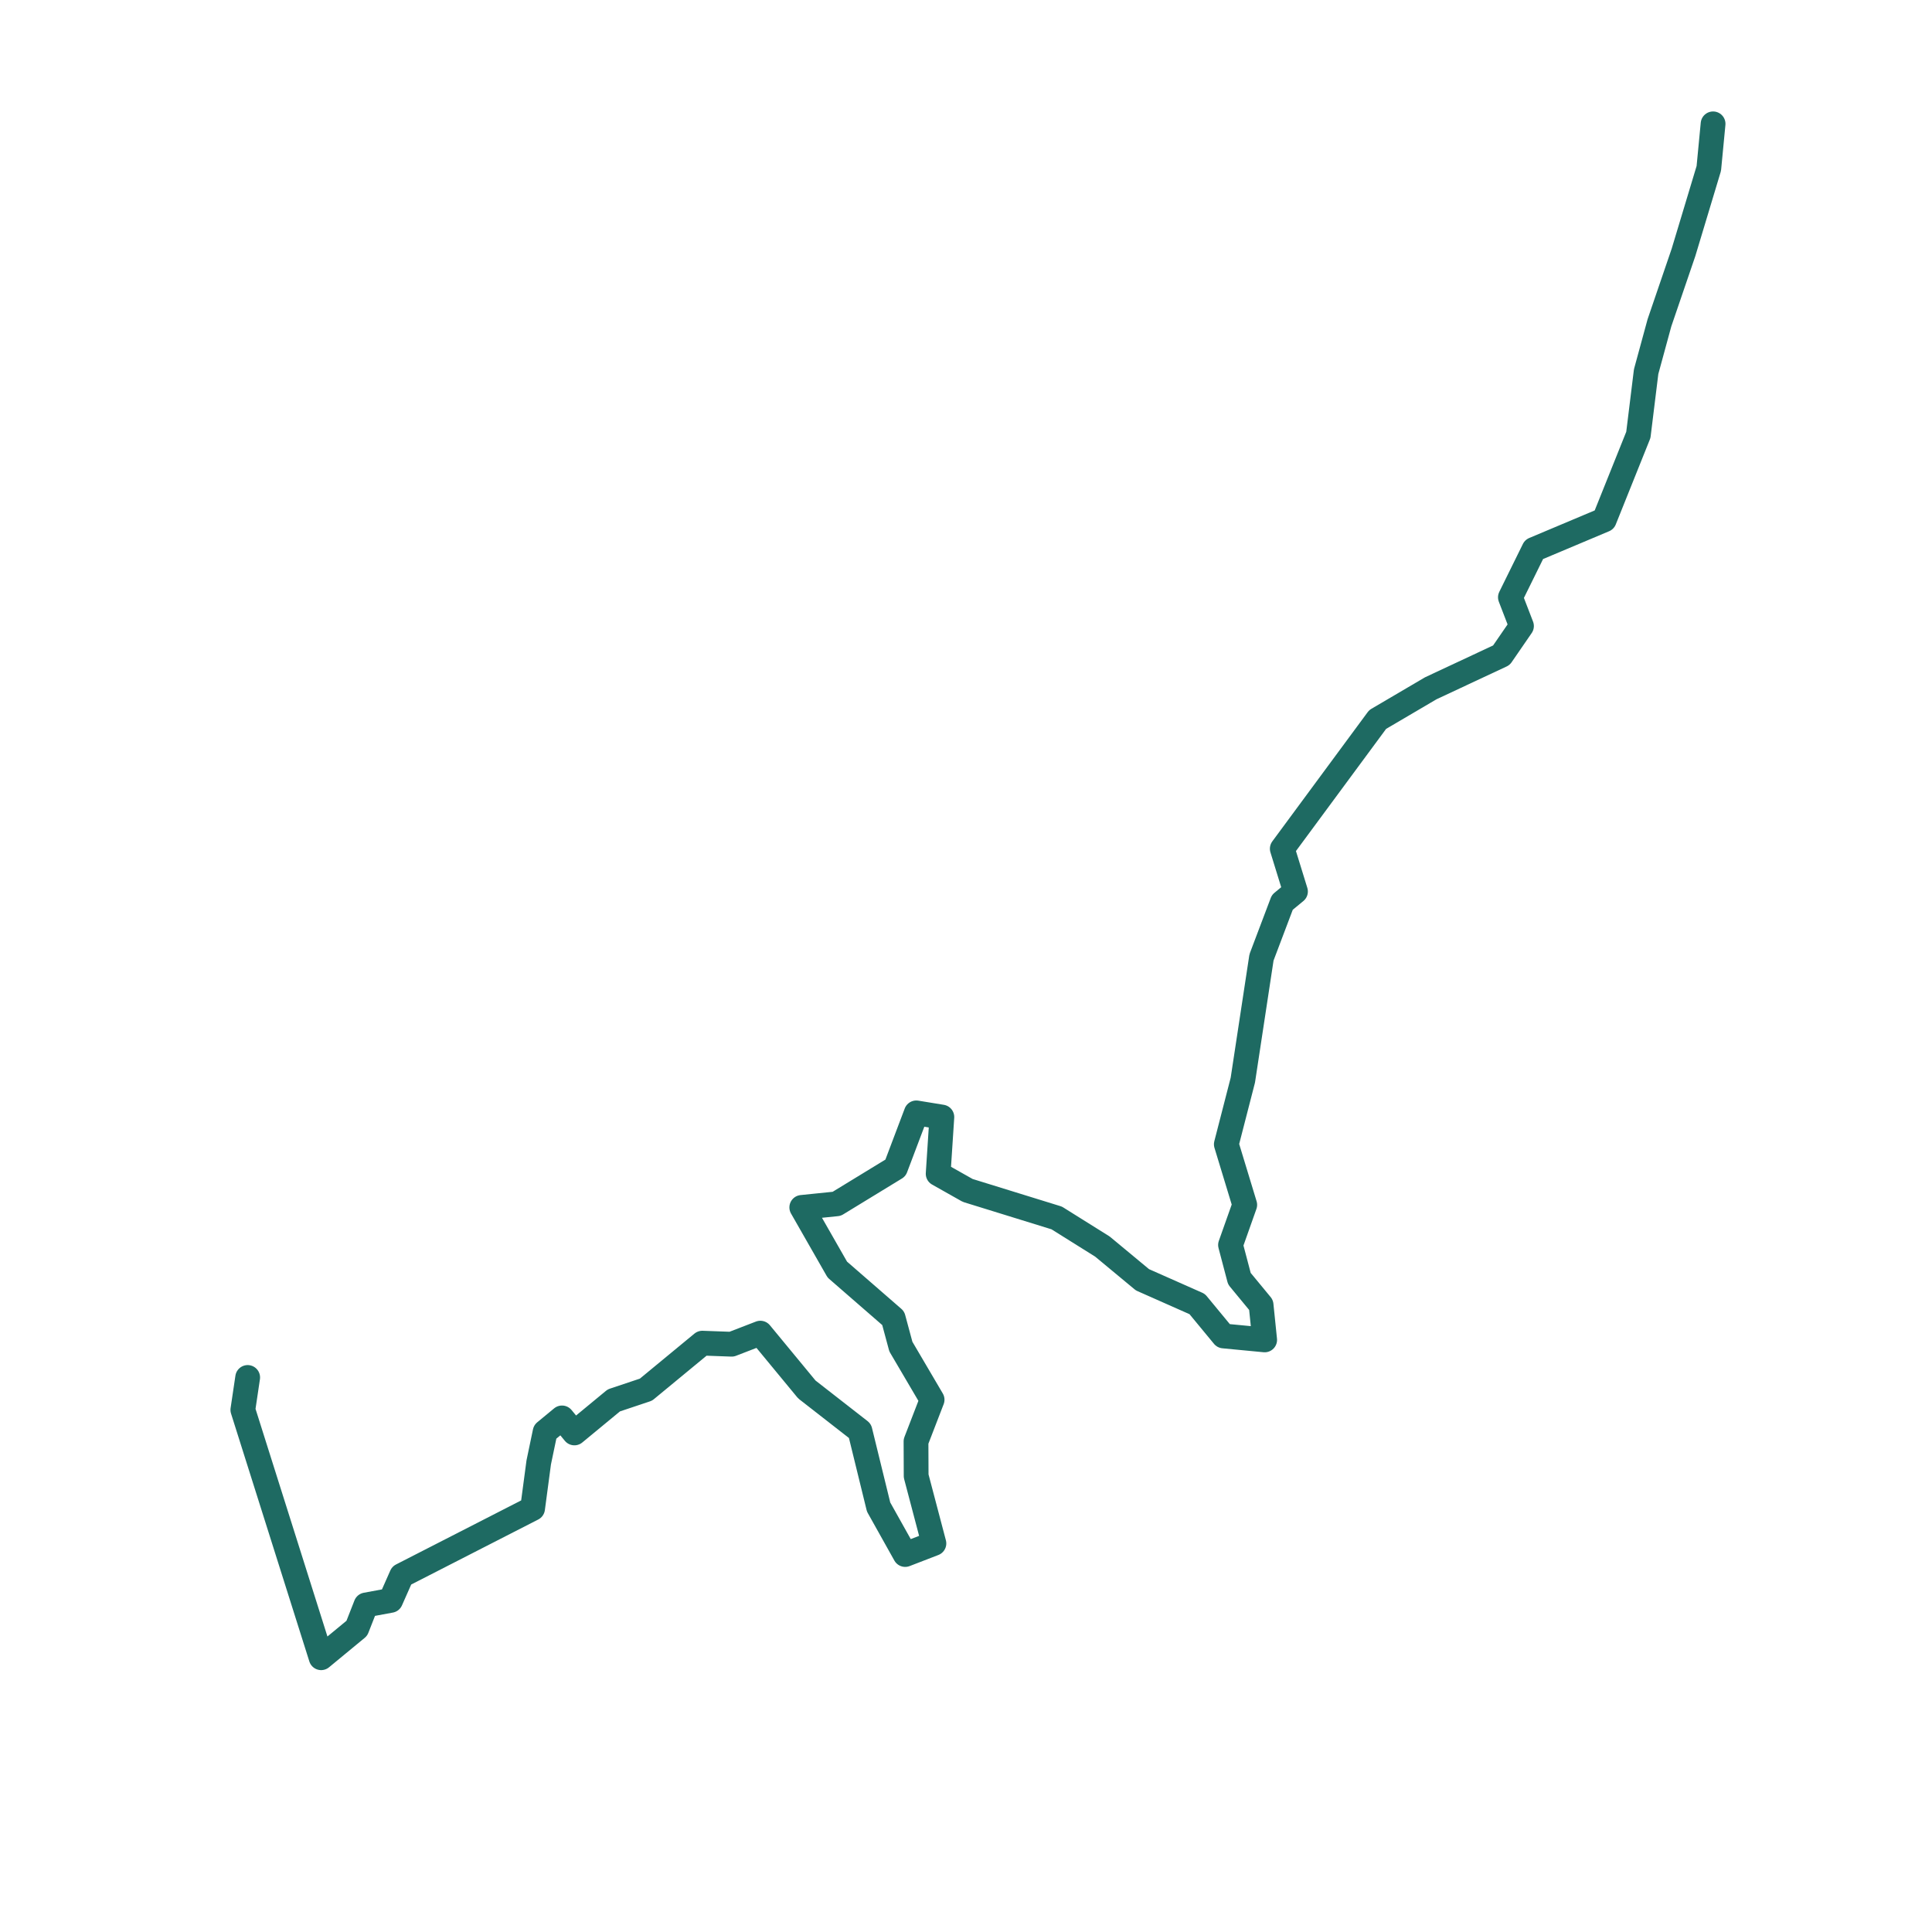
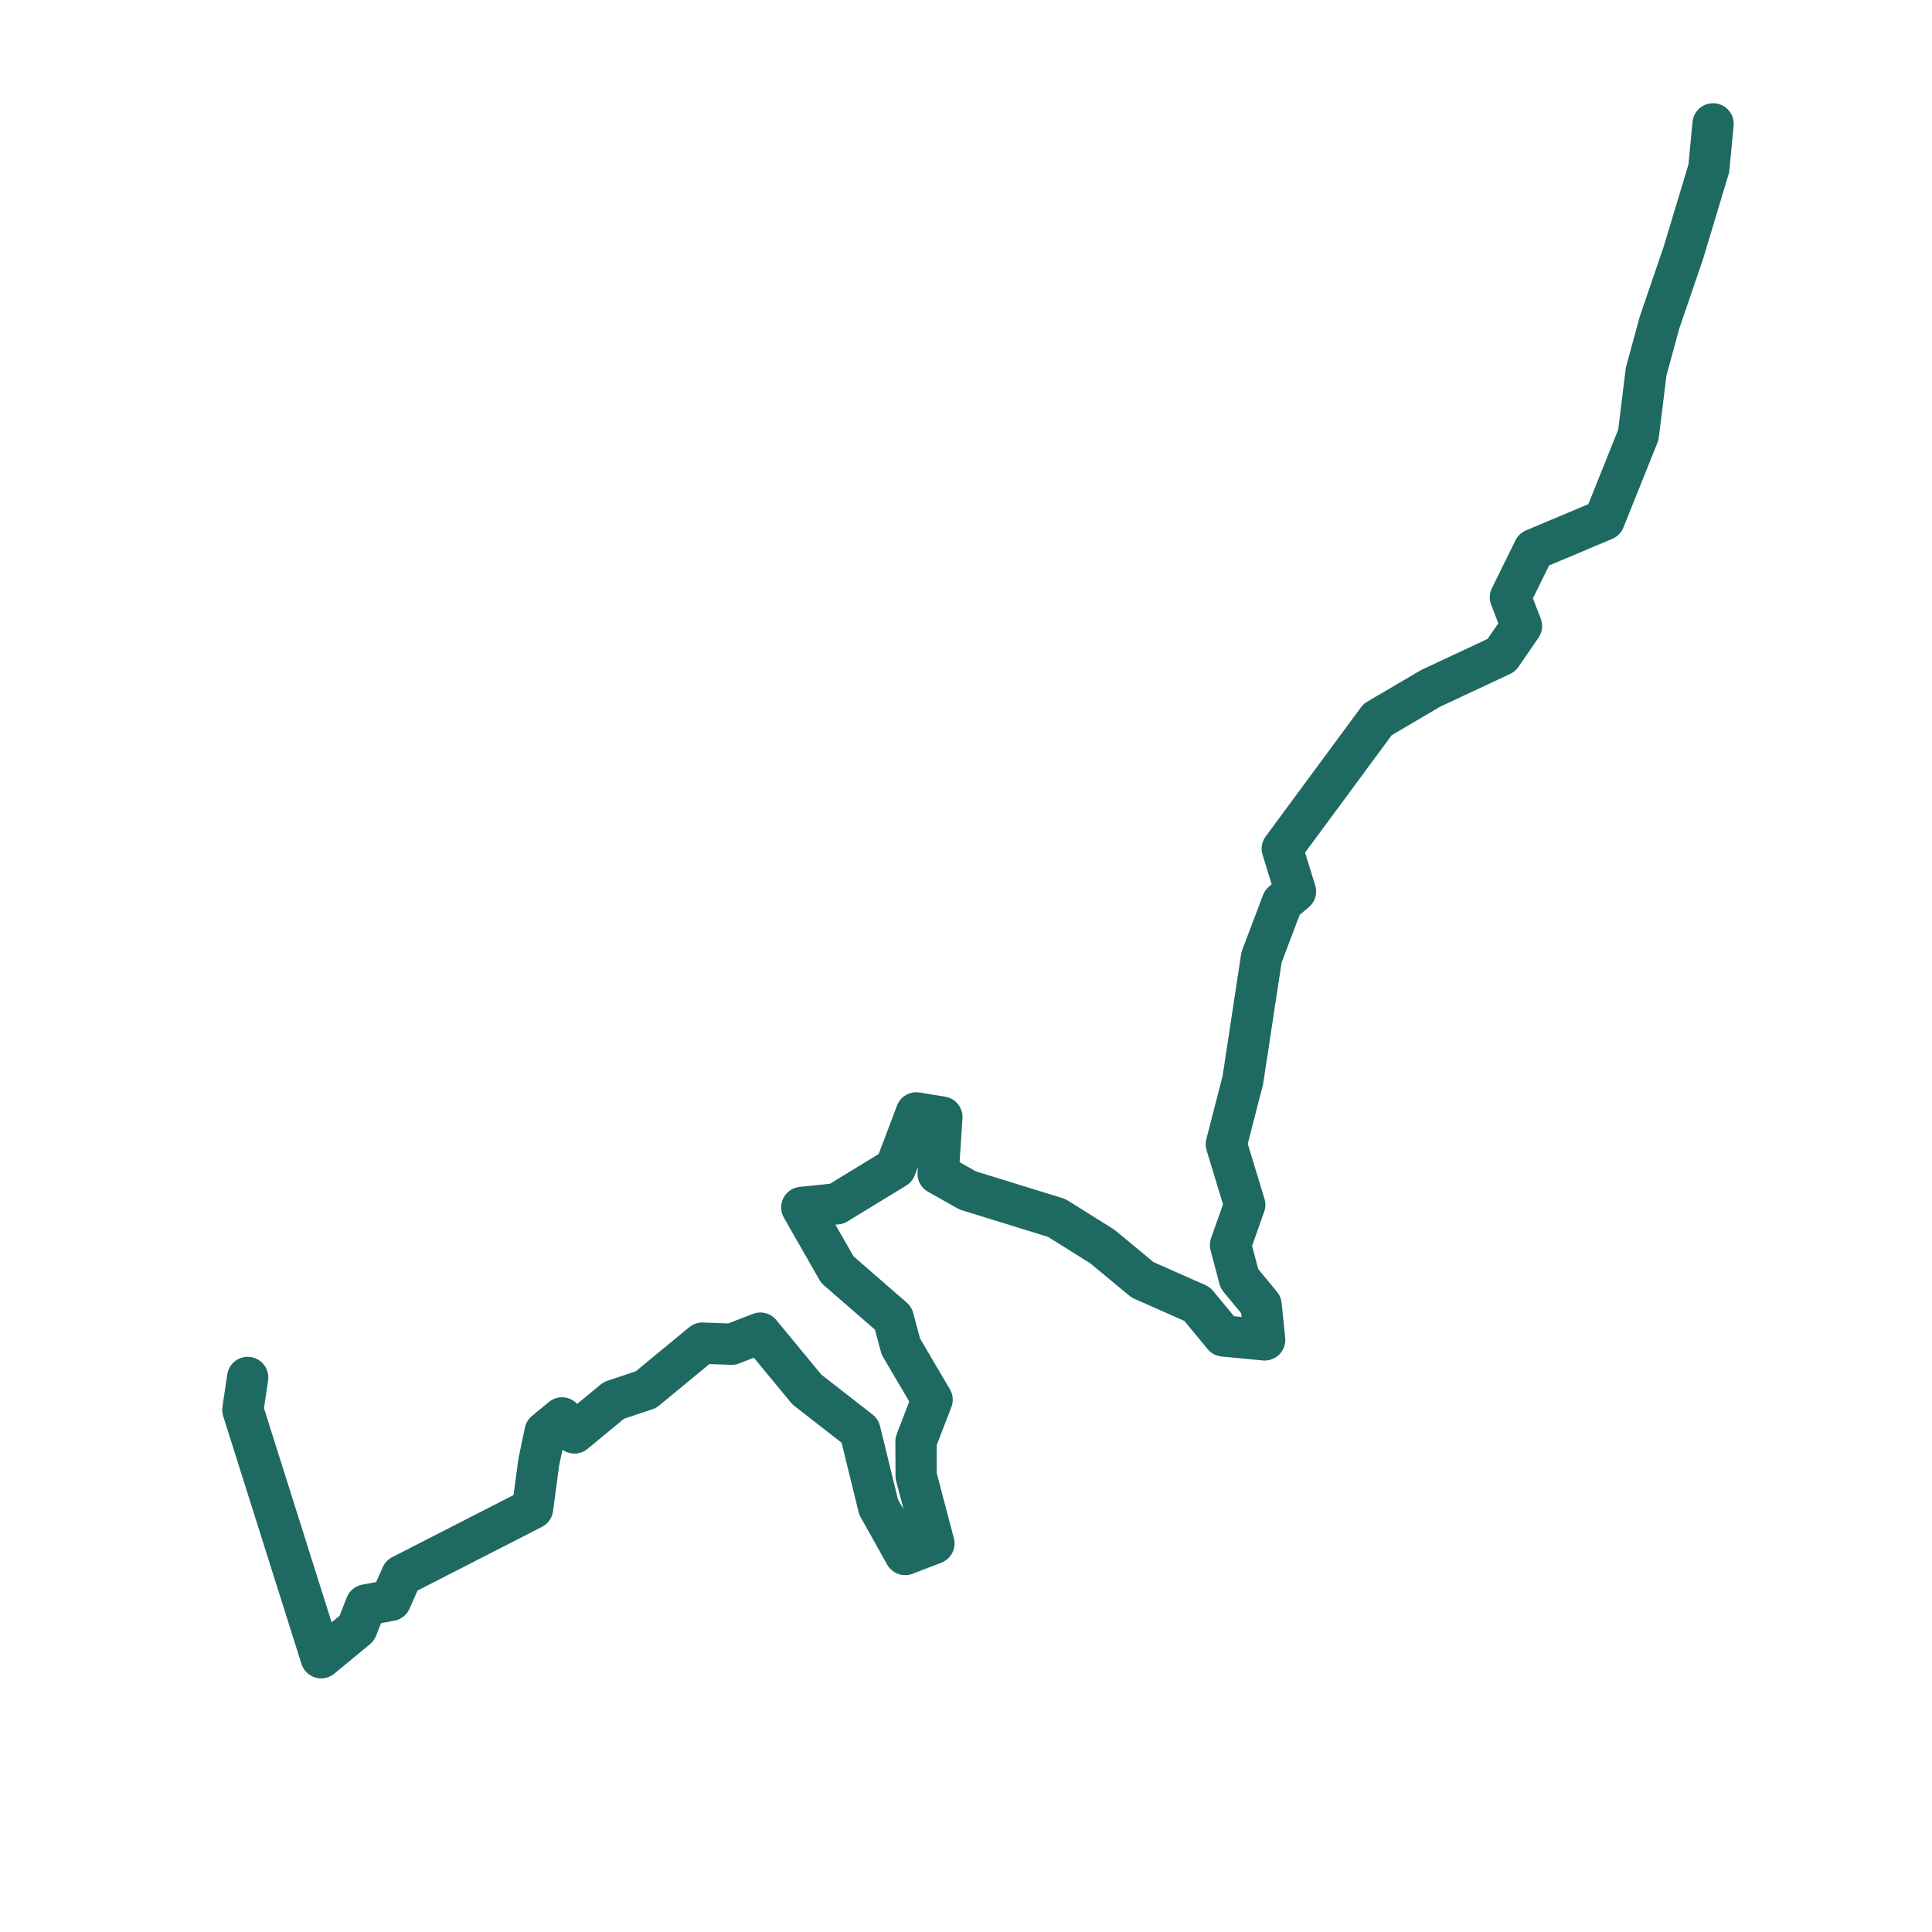
<svg xmlns="http://www.w3.org/2000/svg" width="234" height="234" viewBox="0 0 234 234" fill="none">
  <g clip-path="url(#clip0_775_14068)">
    <rect width="234" height="234" fill="white" />
-     <path d="M29.998 166.835L29.414 170.759L38.898 200.781L40.945 199.092L43.219 197.215L44.328 194.388L47.313 193.836L48.648 190.822L64.506 182.705L65.25 177.121L66.022 173.425L68.069 171.735L69.571 173.555L74.347 169.613L78.241 168.31L81.88 165.307L83.927 163.618L85.064 162.68L88.612 162.81L92.092 161.467L97.723 168.29L104.155 173.304L106.414 182.526L109.634 188.28L113.113 186.938L110.962 178.773L110.945 174.582L112.894 169.532L109.111 163.096L108.184 159.656L101.416 153.772L97.11 146.238L101.341 145.805L108.459 141.459L110.982 134.789L114.076 135.294L113.628 142.164L117.205 144.182L127.987 147.517L133.52 150.979L138.372 155.004L145.002 157.943L148.193 161.809L153.174 162.286L152.741 158.055L150.114 154.871L149.038 150.789L150.76 145.927L148.53 138.592L150.53 130.824L152.79 115.959L155.314 109.289L156.906 107.975L155.307 102.795L166.858 87.144L173.295 83.362L181.846 79.362L184.279 75.825L182.937 72.345L185.796 66.545L194.307 62.961L198.434 52.673L199.376 45.014L200.99 39.094L203.9 30.576L205.434 25.486L206.968 20.396L207.485 15" stroke="#1E6A62" stroke-width="3" stroke-linecap="round" stroke-linejoin="round" />
+     <path d="M29.998 166.835L29.414 170.759L38.898 200.781L40.945 199.092L43.219 197.215L44.328 194.388L47.313 193.836L48.648 190.822L64.506 182.705L65.25 177.121L66.022 173.425L68.069 171.735L69.571 173.555L74.347 169.613L78.241 168.31L81.88 165.307L83.927 163.618L85.064 162.68L88.612 162.81L92.092 161.467L97.723 168.29L104.155 173.304L106.414 182.526L109.634 188.28L113.113 186.938L110.962 178.773L110.945 174.582L112.894 169.532L109.111 163.096L108.184 159.656L101.416 153.772L97.11 146.238L101.341 145.805L108.459 141.459L110.982 134.789L114.076 135.294L113.628 142.164L117.205 144.182L127.987 147.517L133.52 150.979L138.372 155.004L145.002 157.943L148.193 161.809L153.174 162.286L152.741 158.055L150.114 154.871L149.038 150.789L150.76 145.927L148.53 138.592L150.53 130.824L152.79 115.959L155.314 109.289L156.906 107.975L155.307 102.795L166.858 87.144L173.295 83.362L181.846 79.362L184.279 75.825L182.937 72.345L185.796 66.545L194.307 62.961L198.434 52.673L199.376 45.014L200.99 39.094L203.9 30.576L205.434 25.486L206.968 20.396L207.485 15" stroke="#1E6A62" stroke-width="5" stroke-linecap="round" stroke-linejoin="round" />
  </g>
  <defs>
    <clipPath id="clip0_775_14068">
      <rect width="234" height="234" fill="white" />
    </clipPath>
  </defs>
</svg>
